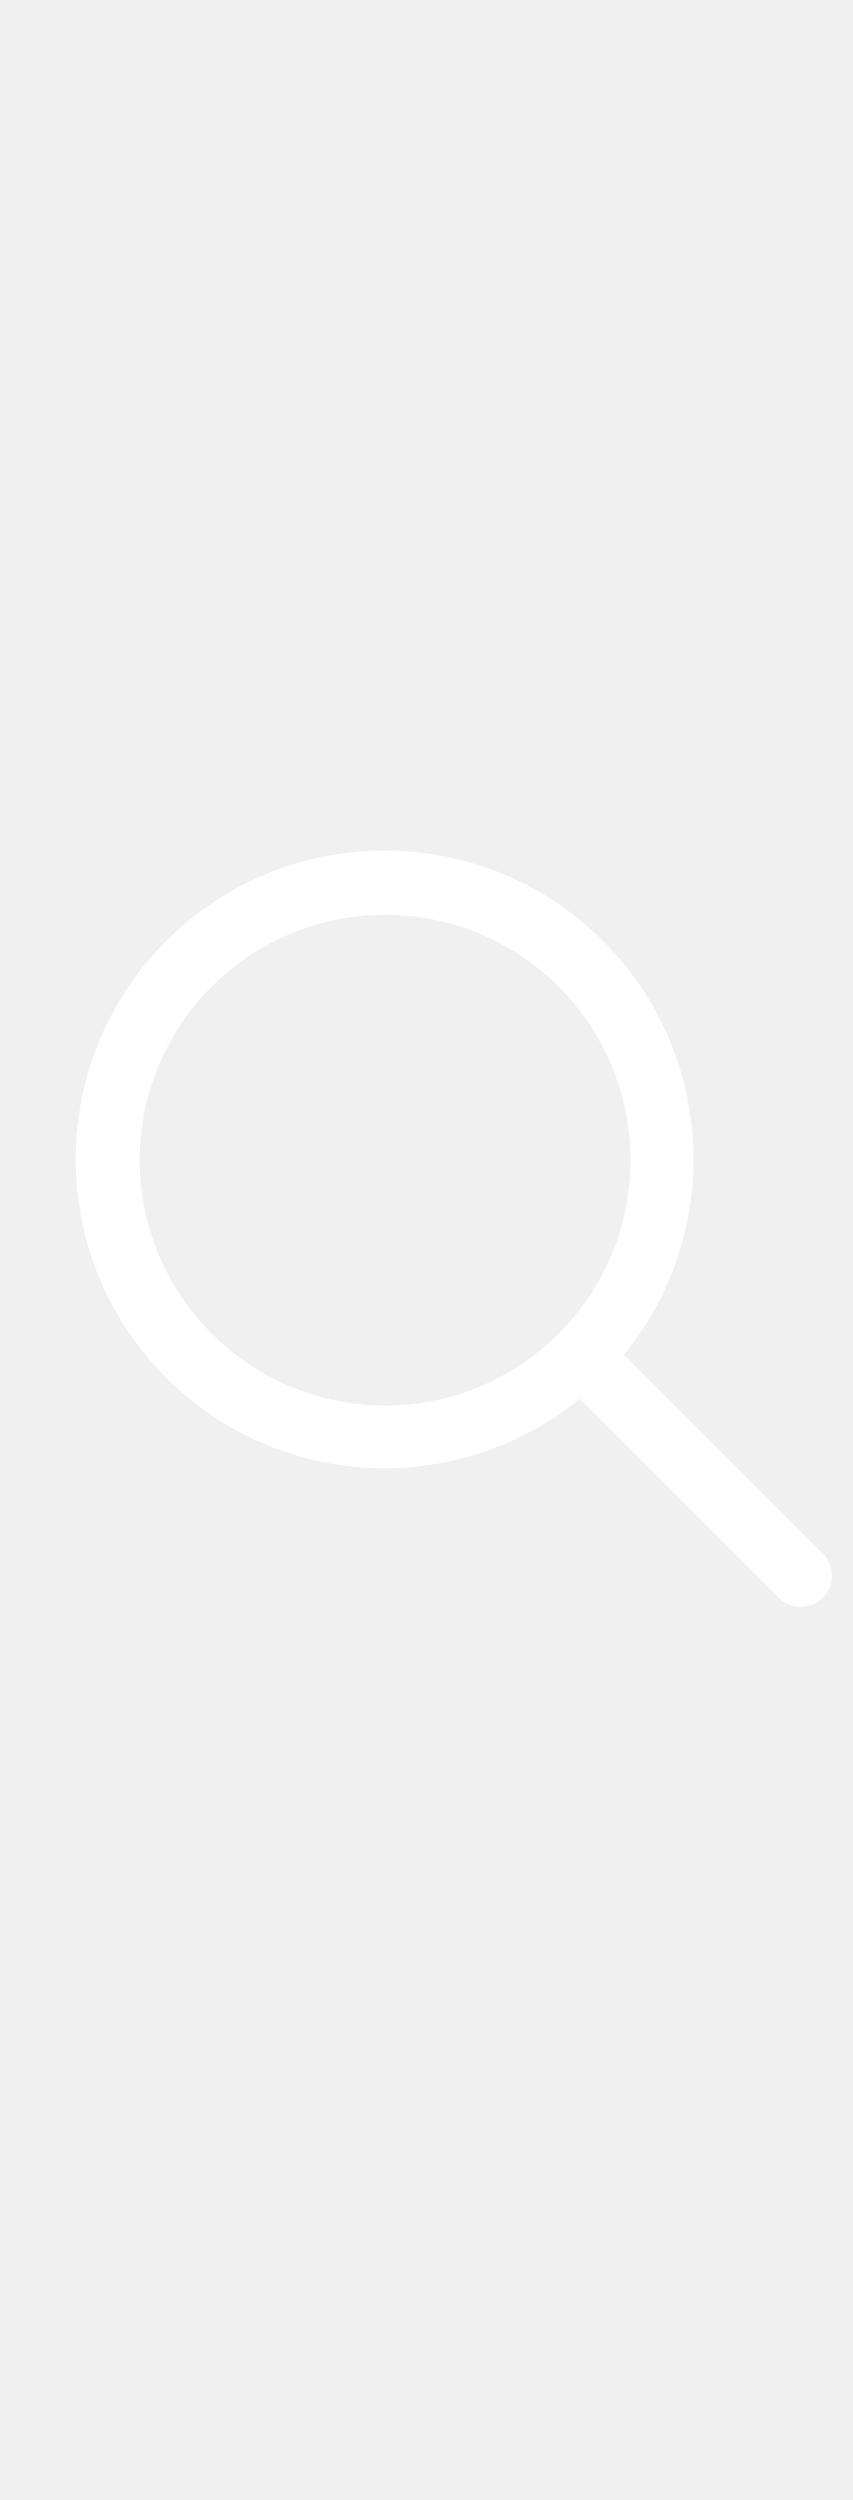
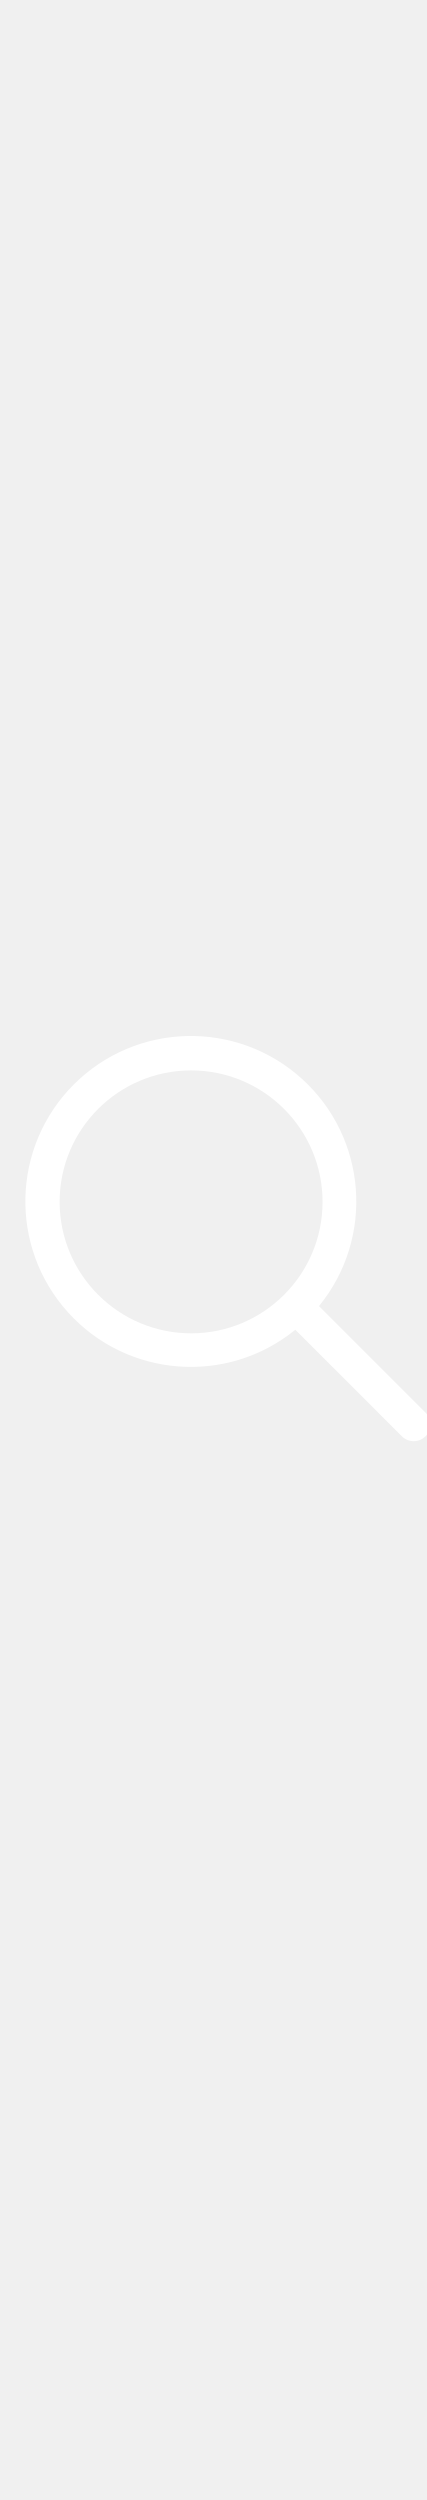
- <svg xmlns="http://www.w3.org/2000/svg" width="15" height="44" viewBox="0 0 14 44">
+ <svg xmlns="http://www.w3.org/2000/svg" width="15" height="88" viewBox="0 0 14 44">
  <rect width="15" height="44" fill="none" />
  <path d="M13.98,27.343l-3.5-3.5a5.436,5.436,0,1,0-.778.777l3.5,3.5a.55.55,0,1,0,.778-.778ZM1.959,20.418a4.319,4.319,0,1,1,4.319,4.32A4.323,4.323,0,0,1,1.959,20.418Z" fill="#fff" />
</svg>
